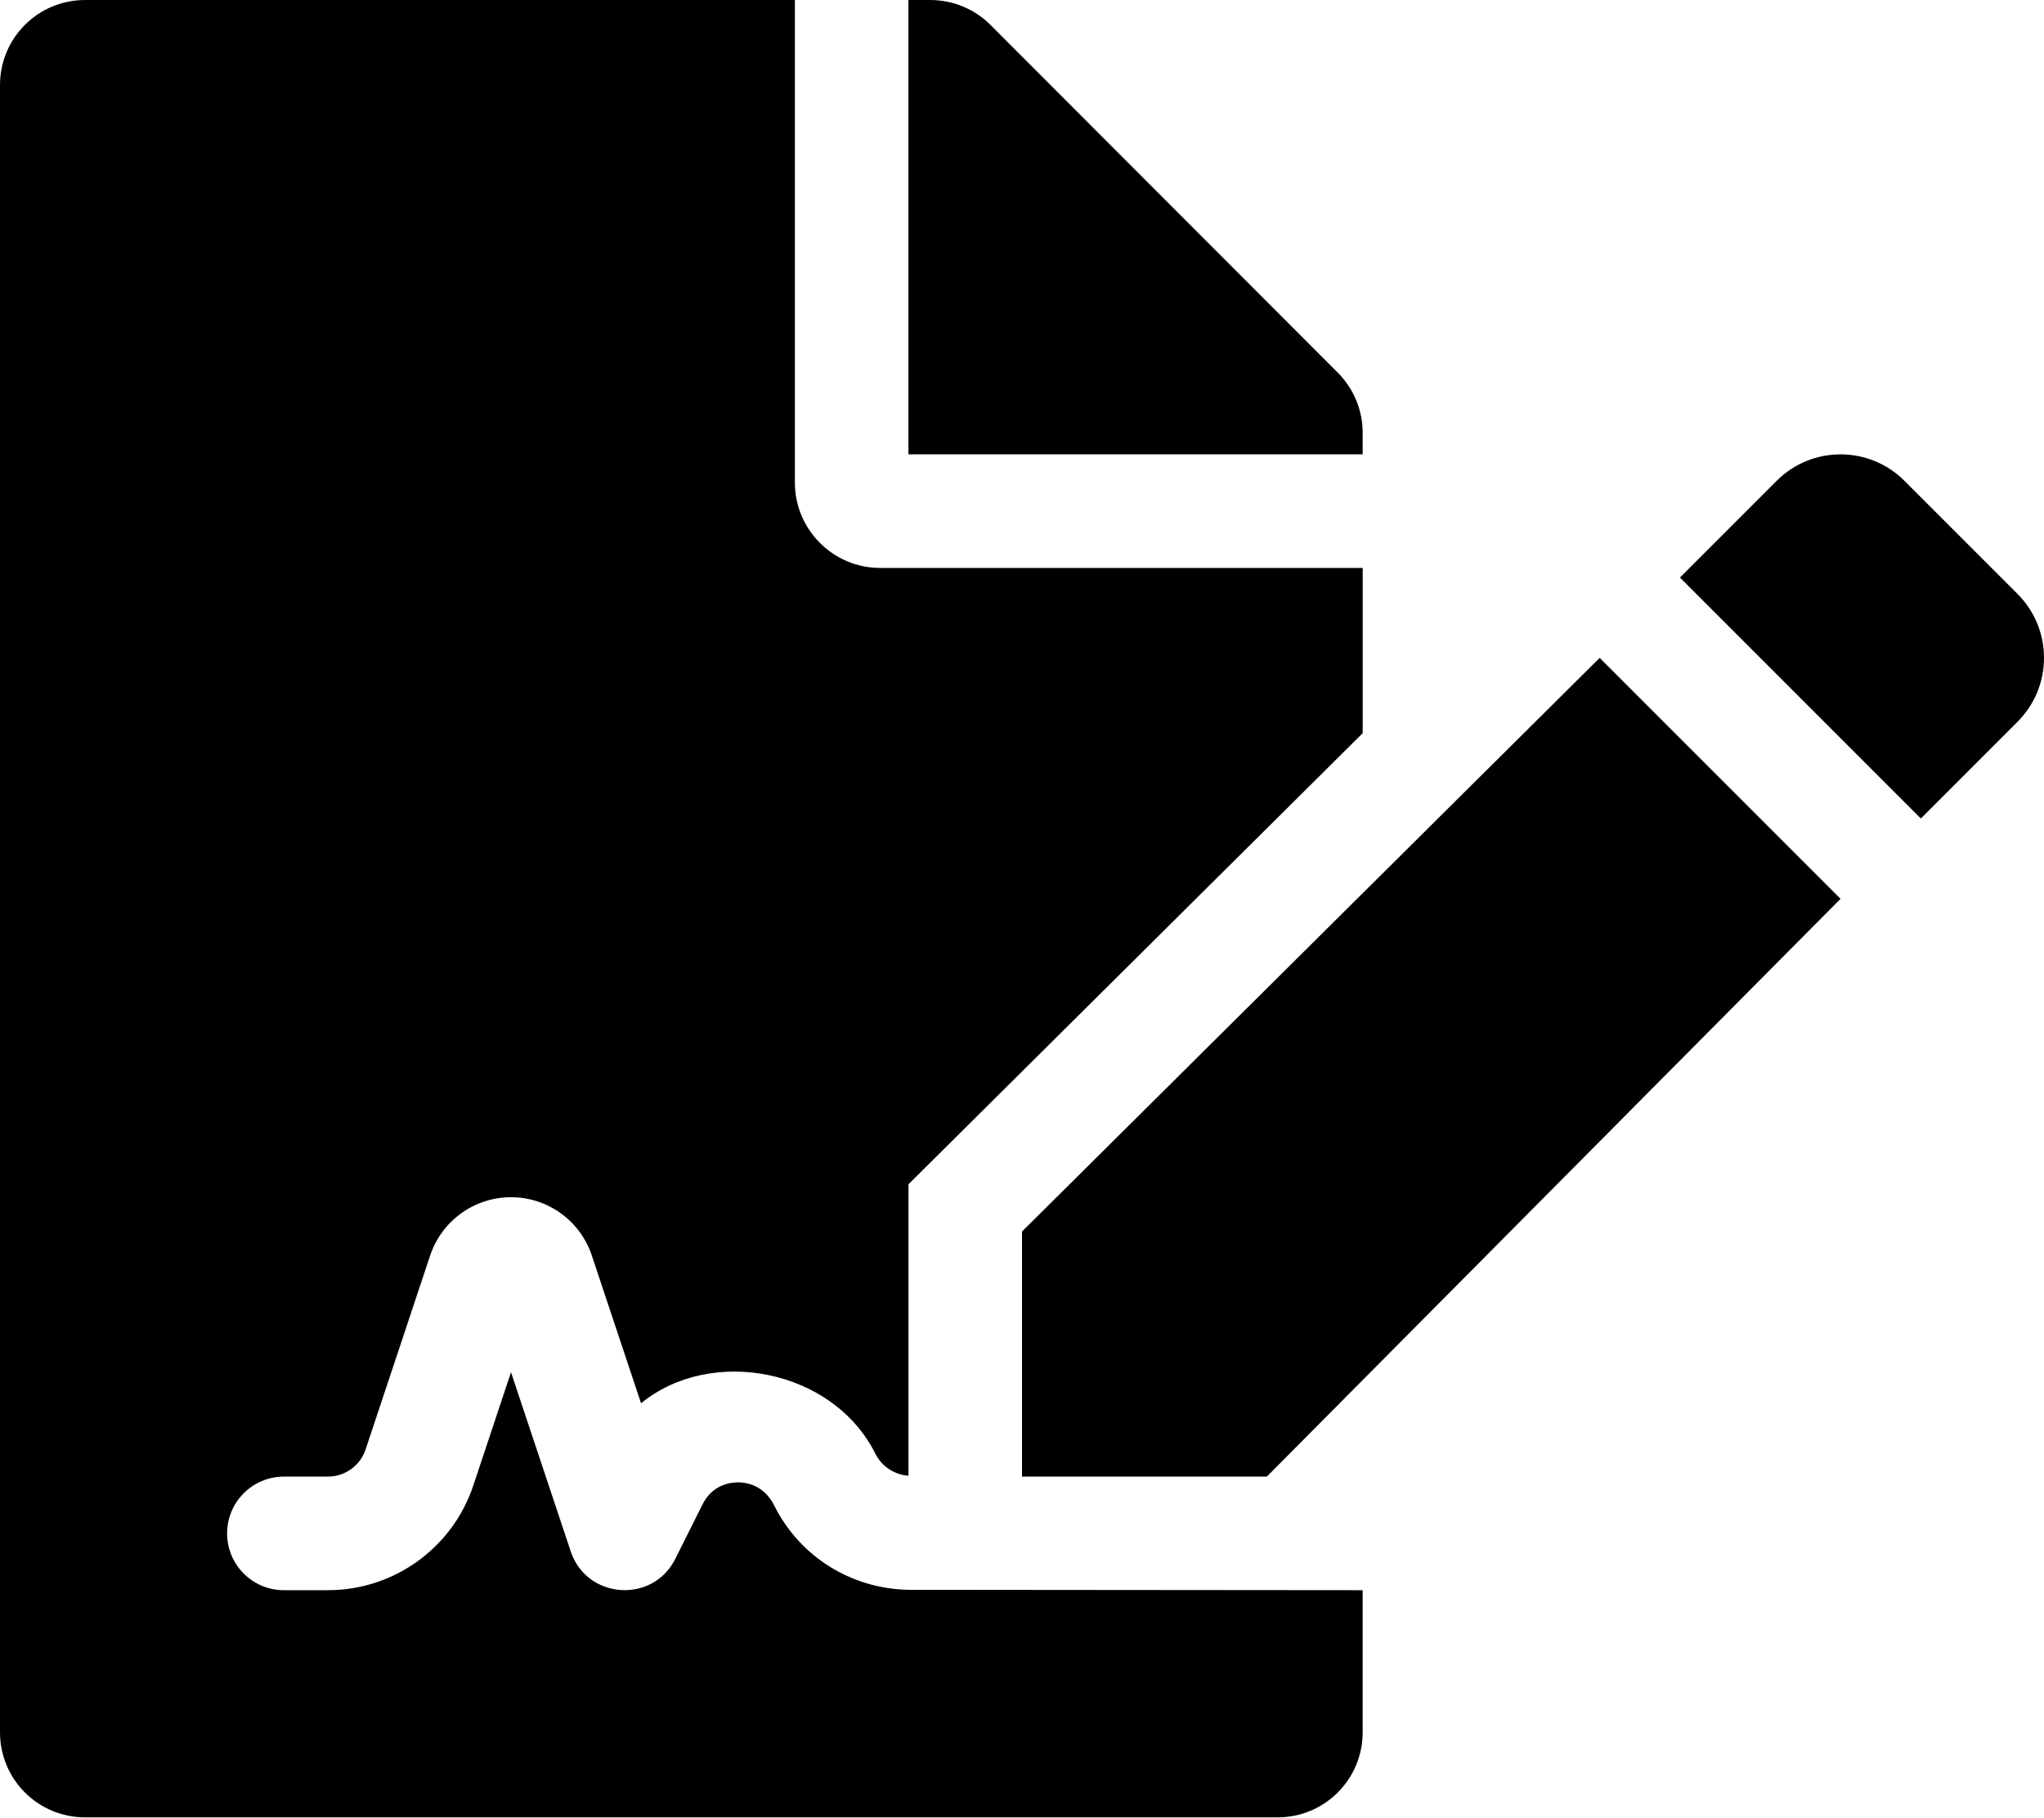
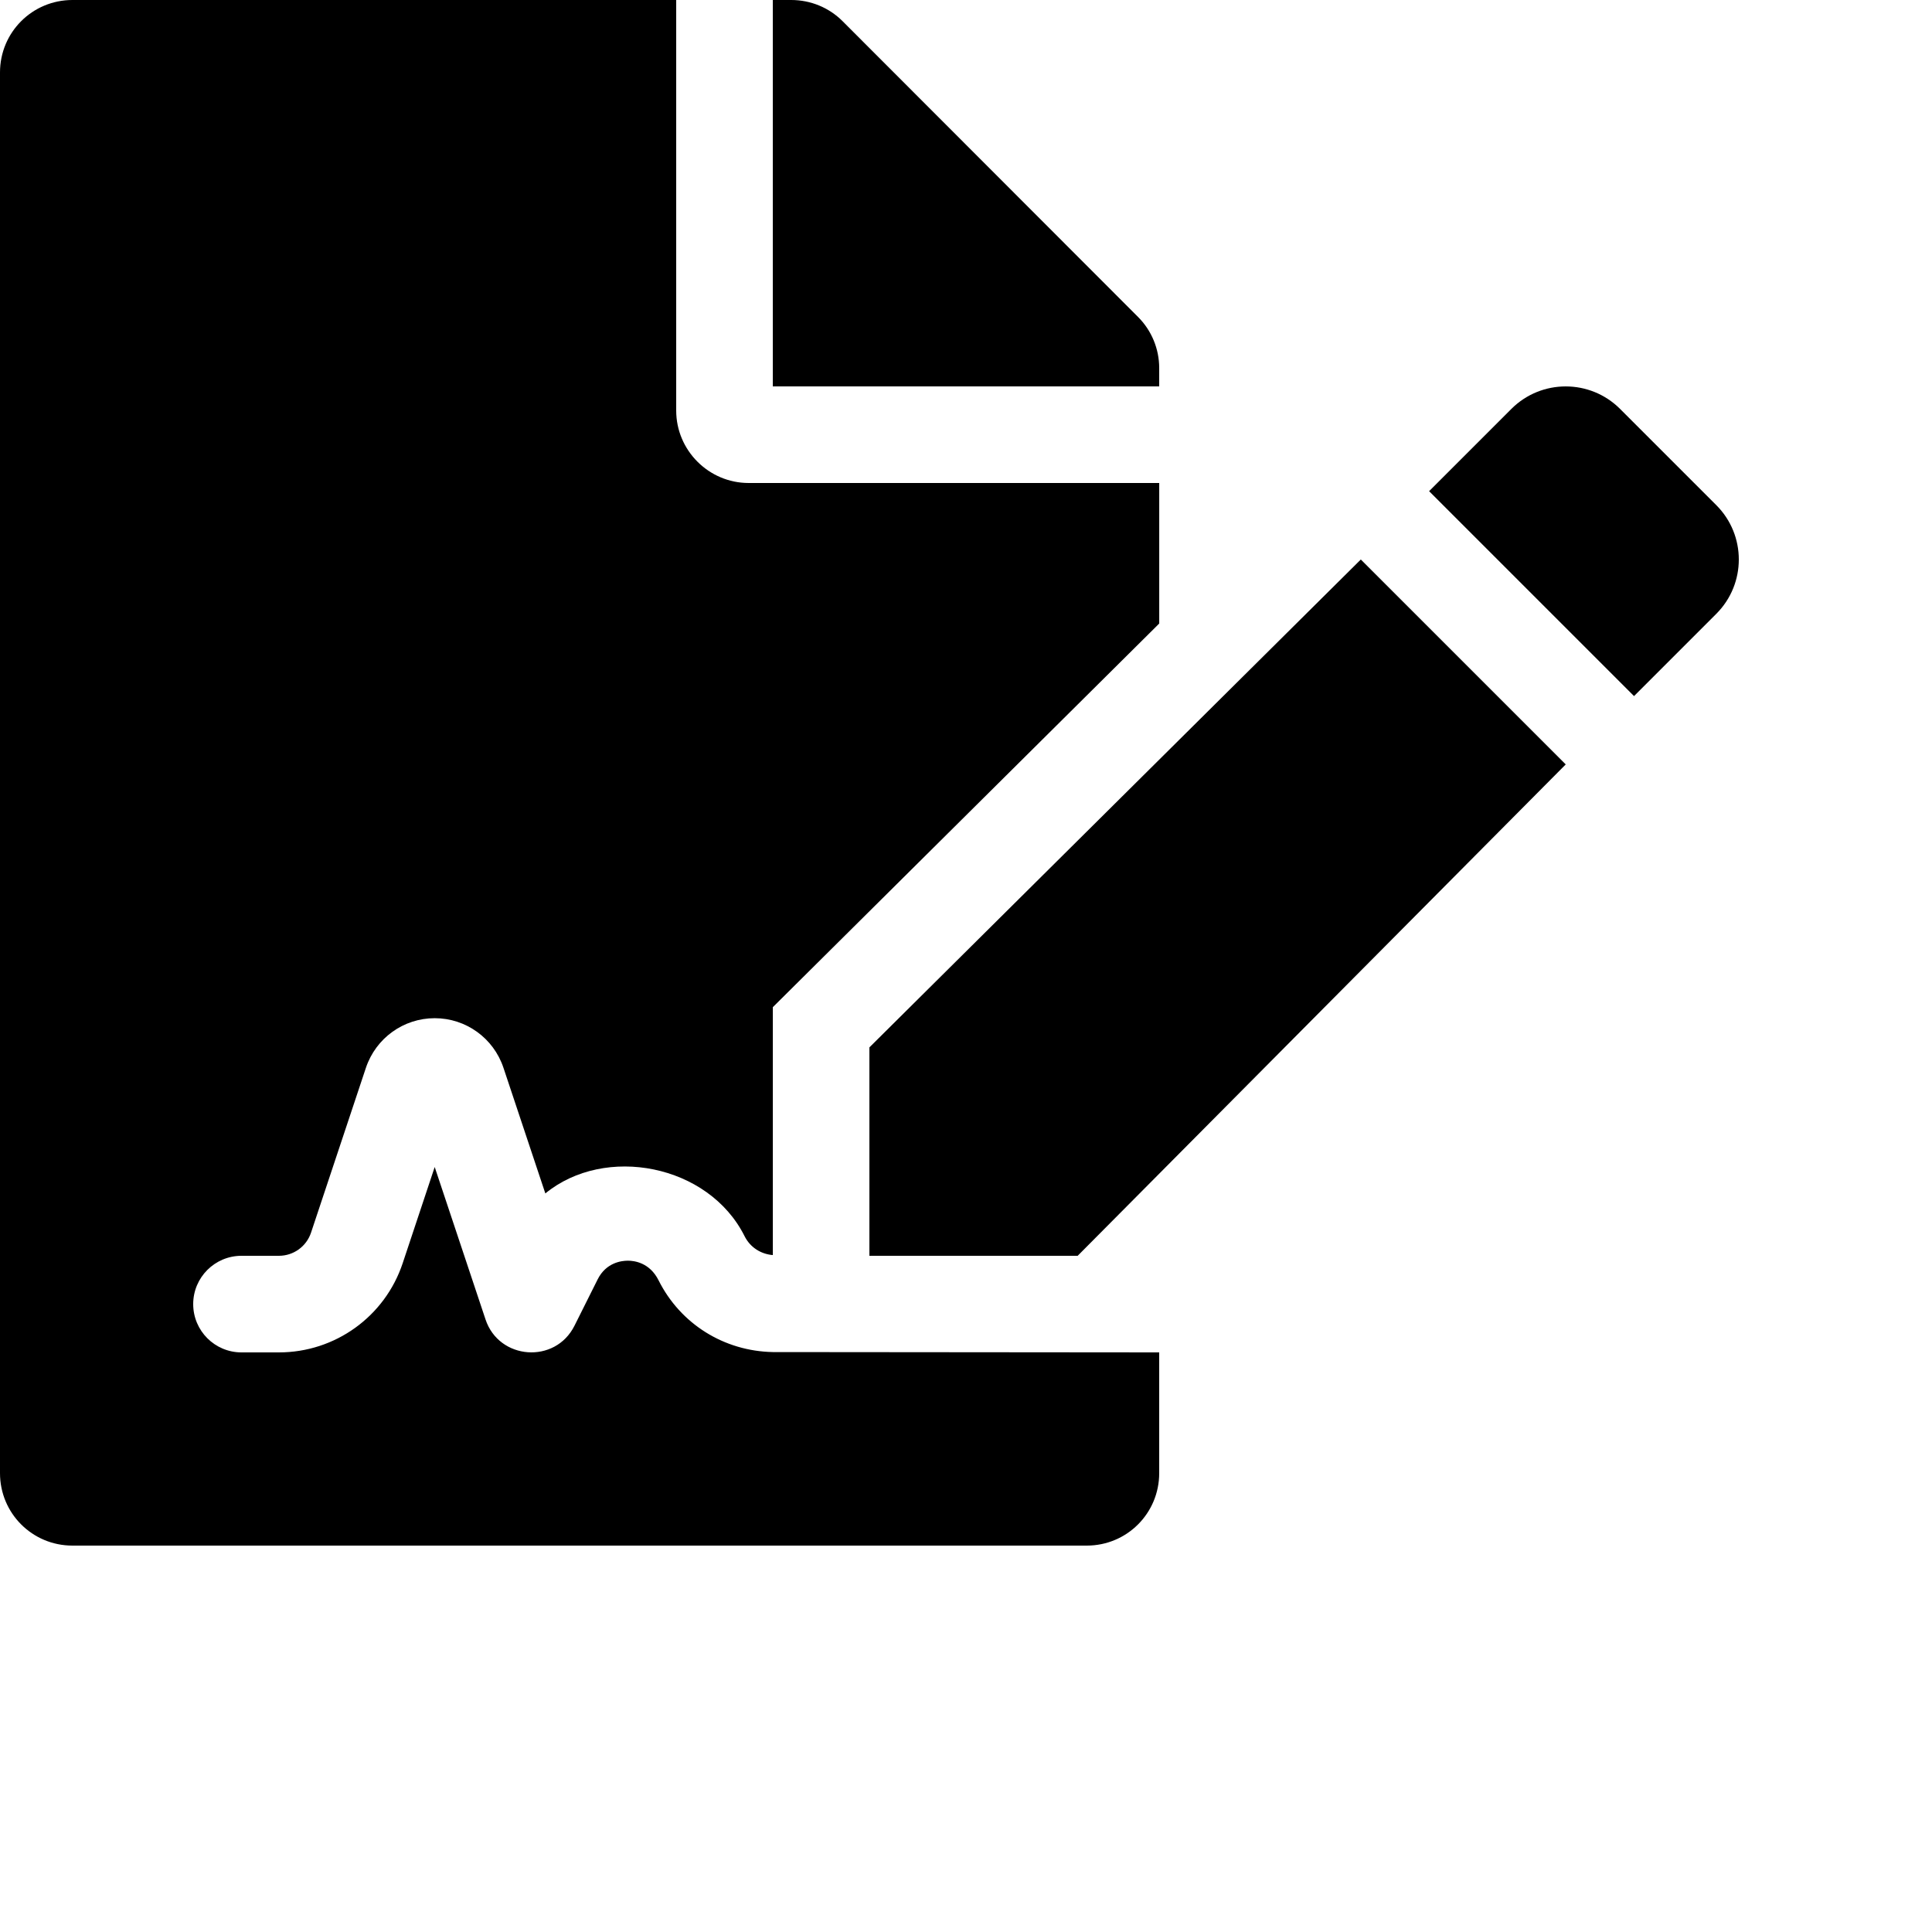
- <svg xmlns="http://www.w3.org/2000/svg" aria-hidden="true" focusable="false" data-prefix="fas" data-icon="file-signature" class="svg-inline--fa fa-file-signature fa-w-18" role="img" viewBox="0 0 576 512" data-fa-i2svg="">
+ <svg xmlns="http://www.w3.org/2000/svg" aria-hidden="true" focusable="false" data-prefix="fas" data-icon="file-signature" class="svg-inline--fa fa-file-signature fa-w-18" role="img" viewBox="0 0 640 640" data-fa-i2svg="">
  <path fill="currentColor" d="M218.17 424.14c-2.95-5.92-8.09-6.52-10.17-6.52s-7.22.59-10.02 6.19l-7.67 15.34c-6.37 12.78-25.03 11.37-29.48-2.09L144 386.59l-10.61 31.88c-5.89 17.66-22.38 29.53-41 29.53H80c-8.84 0-16-7.16-16-16s7.16-16 16-16h12.39c4.83 0 9.11-3.08 10.64-7.66l18.19-54.64c3.3-9.81 12.44-16.41 22.78-16.41s19.48 6.59 22.77 16.41l13.88 41.64c19.75-16.19 54.06-9.7 66 14.16 1.89 3.78 5.49 5.95 9.36 6.26v-82.12l128-127.09V160H248c-13.2 0-24-10.8-24-24V0H24C10.7 0 0 10.7 0 24v464c0 13.3 10.7 24 24 24h336c13.3 0 24-10.7 24-24v-40l-128-.11c-16.12-.31-30.58-9.28-37.83-23.75zM384 121.9c0-6.3-2.5-12.4-7-16.9L279.1 7c-4.5-4.5-10.6-7-17-7H256v128h128v-6.1zm-96 225.06V416h68.99l161.68-162.78-67.88-67.88L288 346.96zm280.54-179.63l-31.87-31.87c-9.94-9.94-26.07-9.94-36.01 0l-27.25 27.25 67.88 67.88 27.25-27.25c9.95-9.94 9.95-26.07 0-36.01z" />
</svg>
